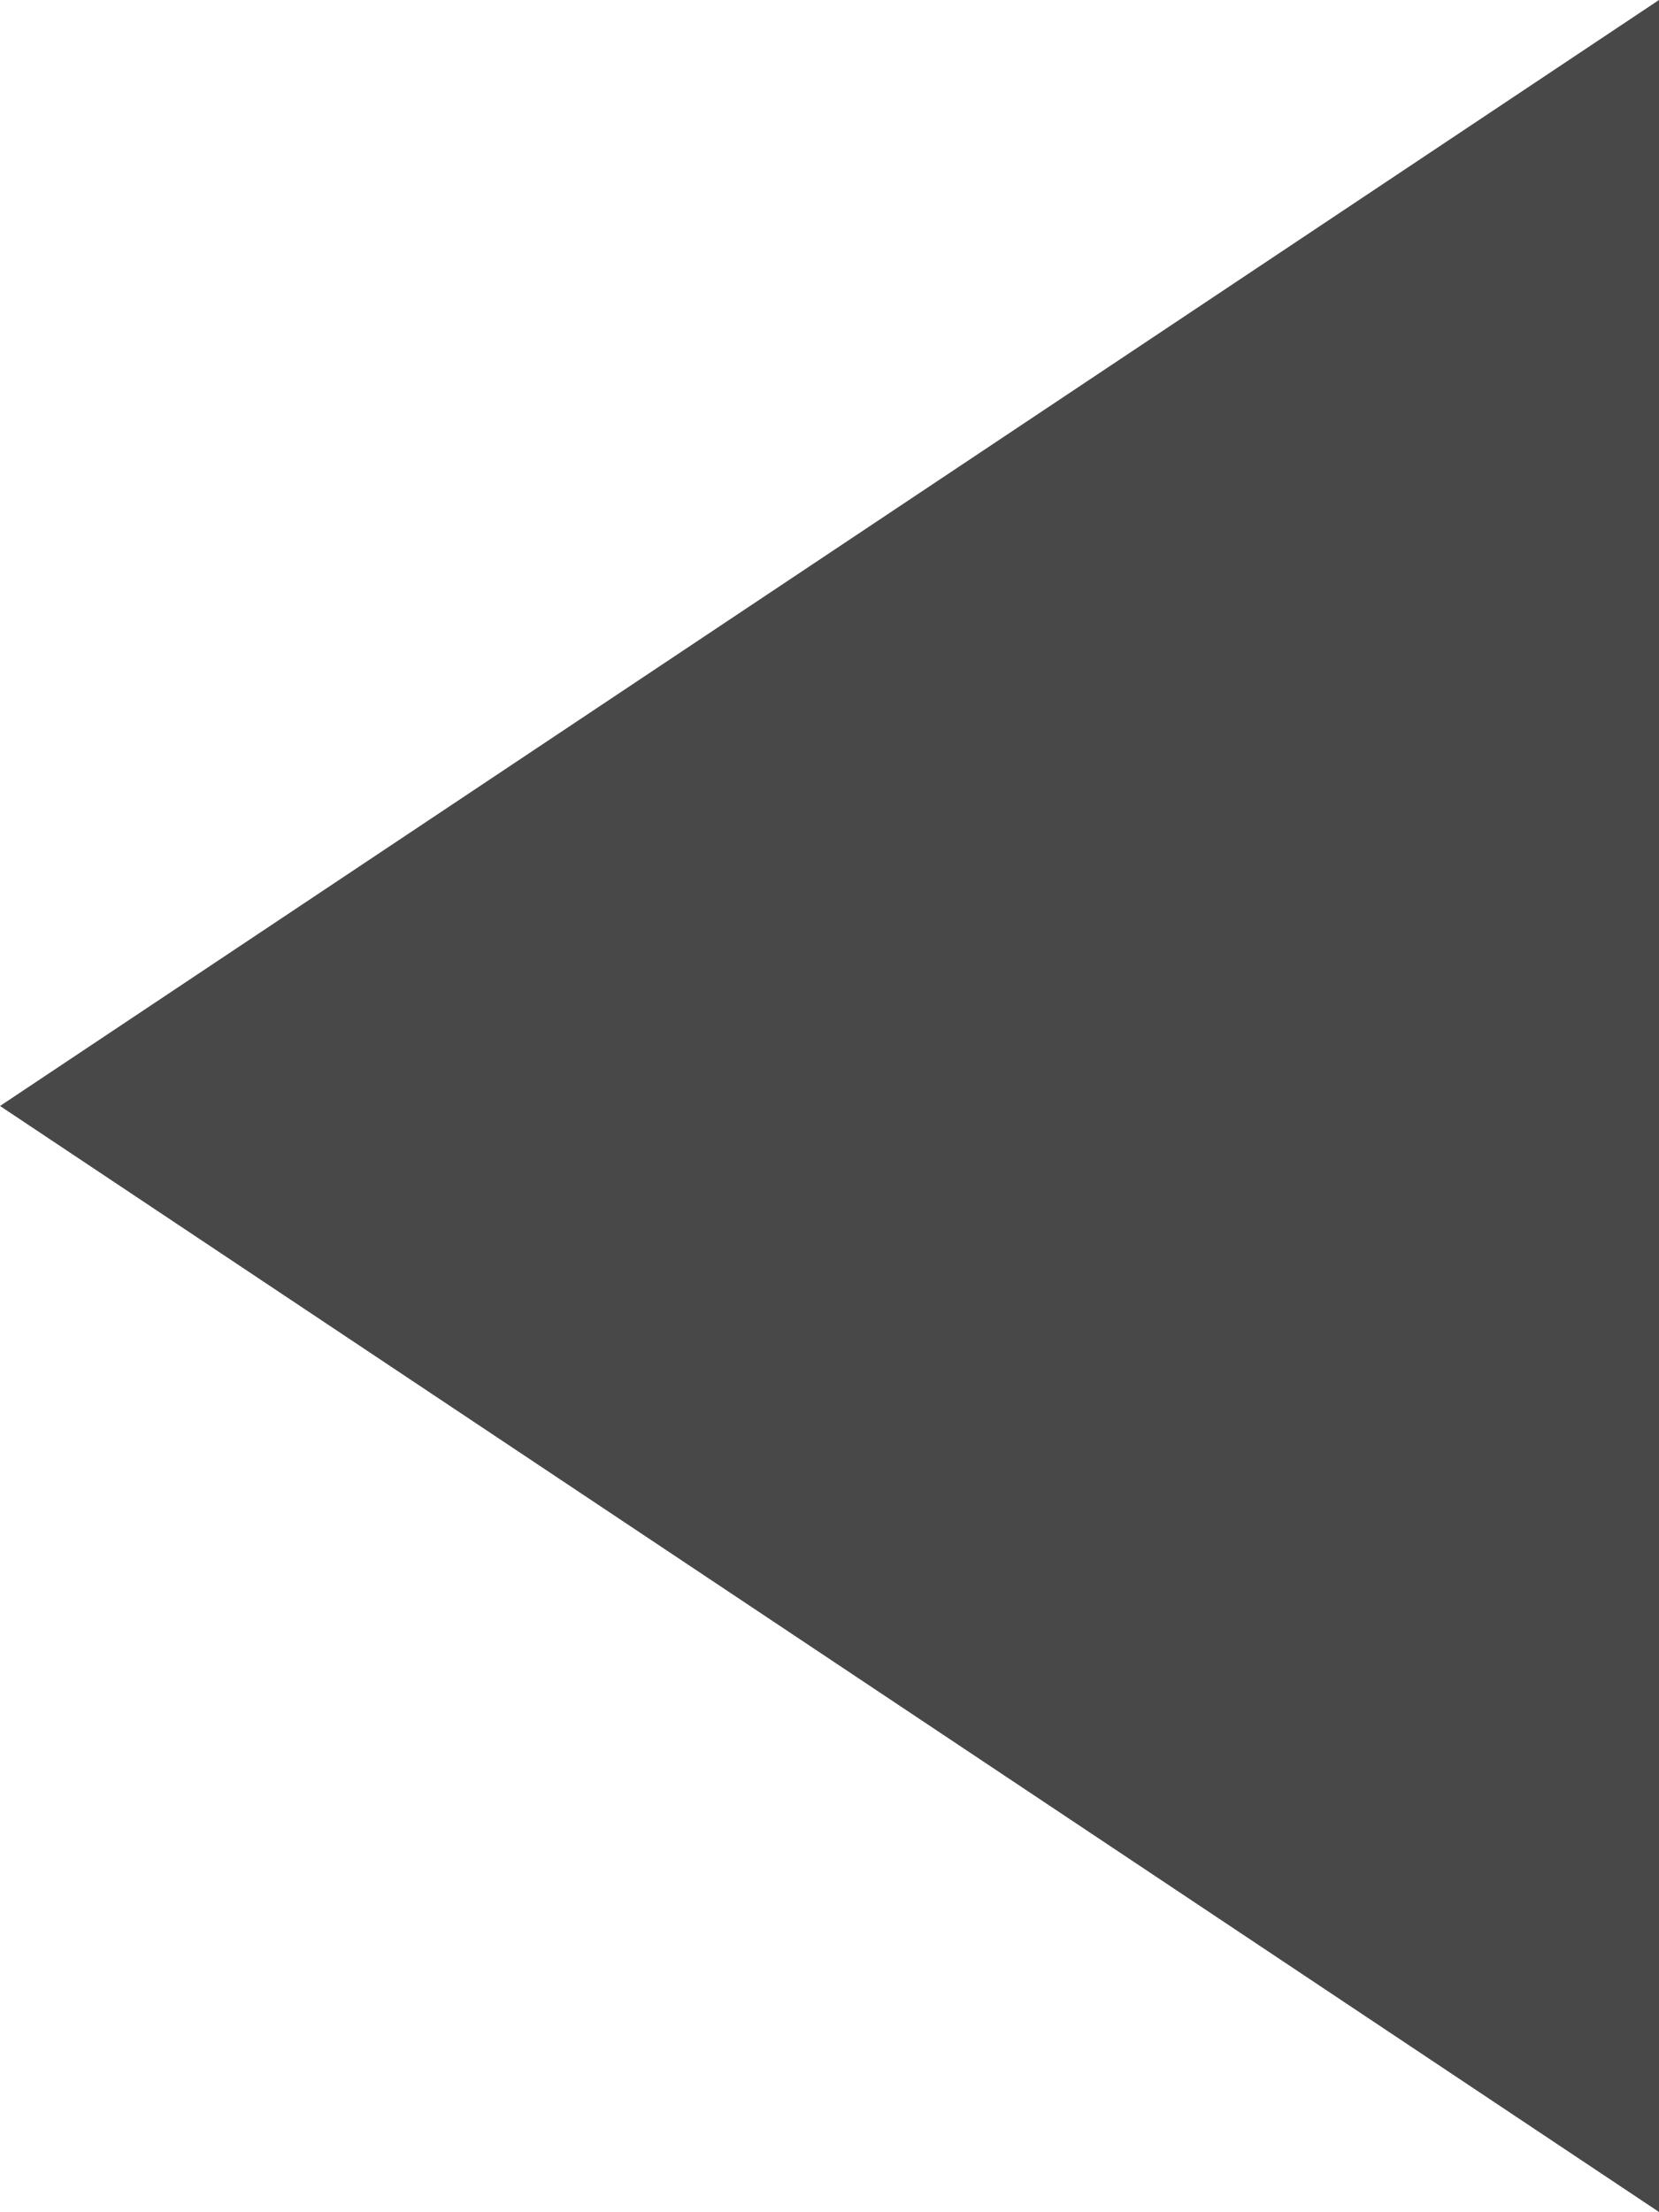
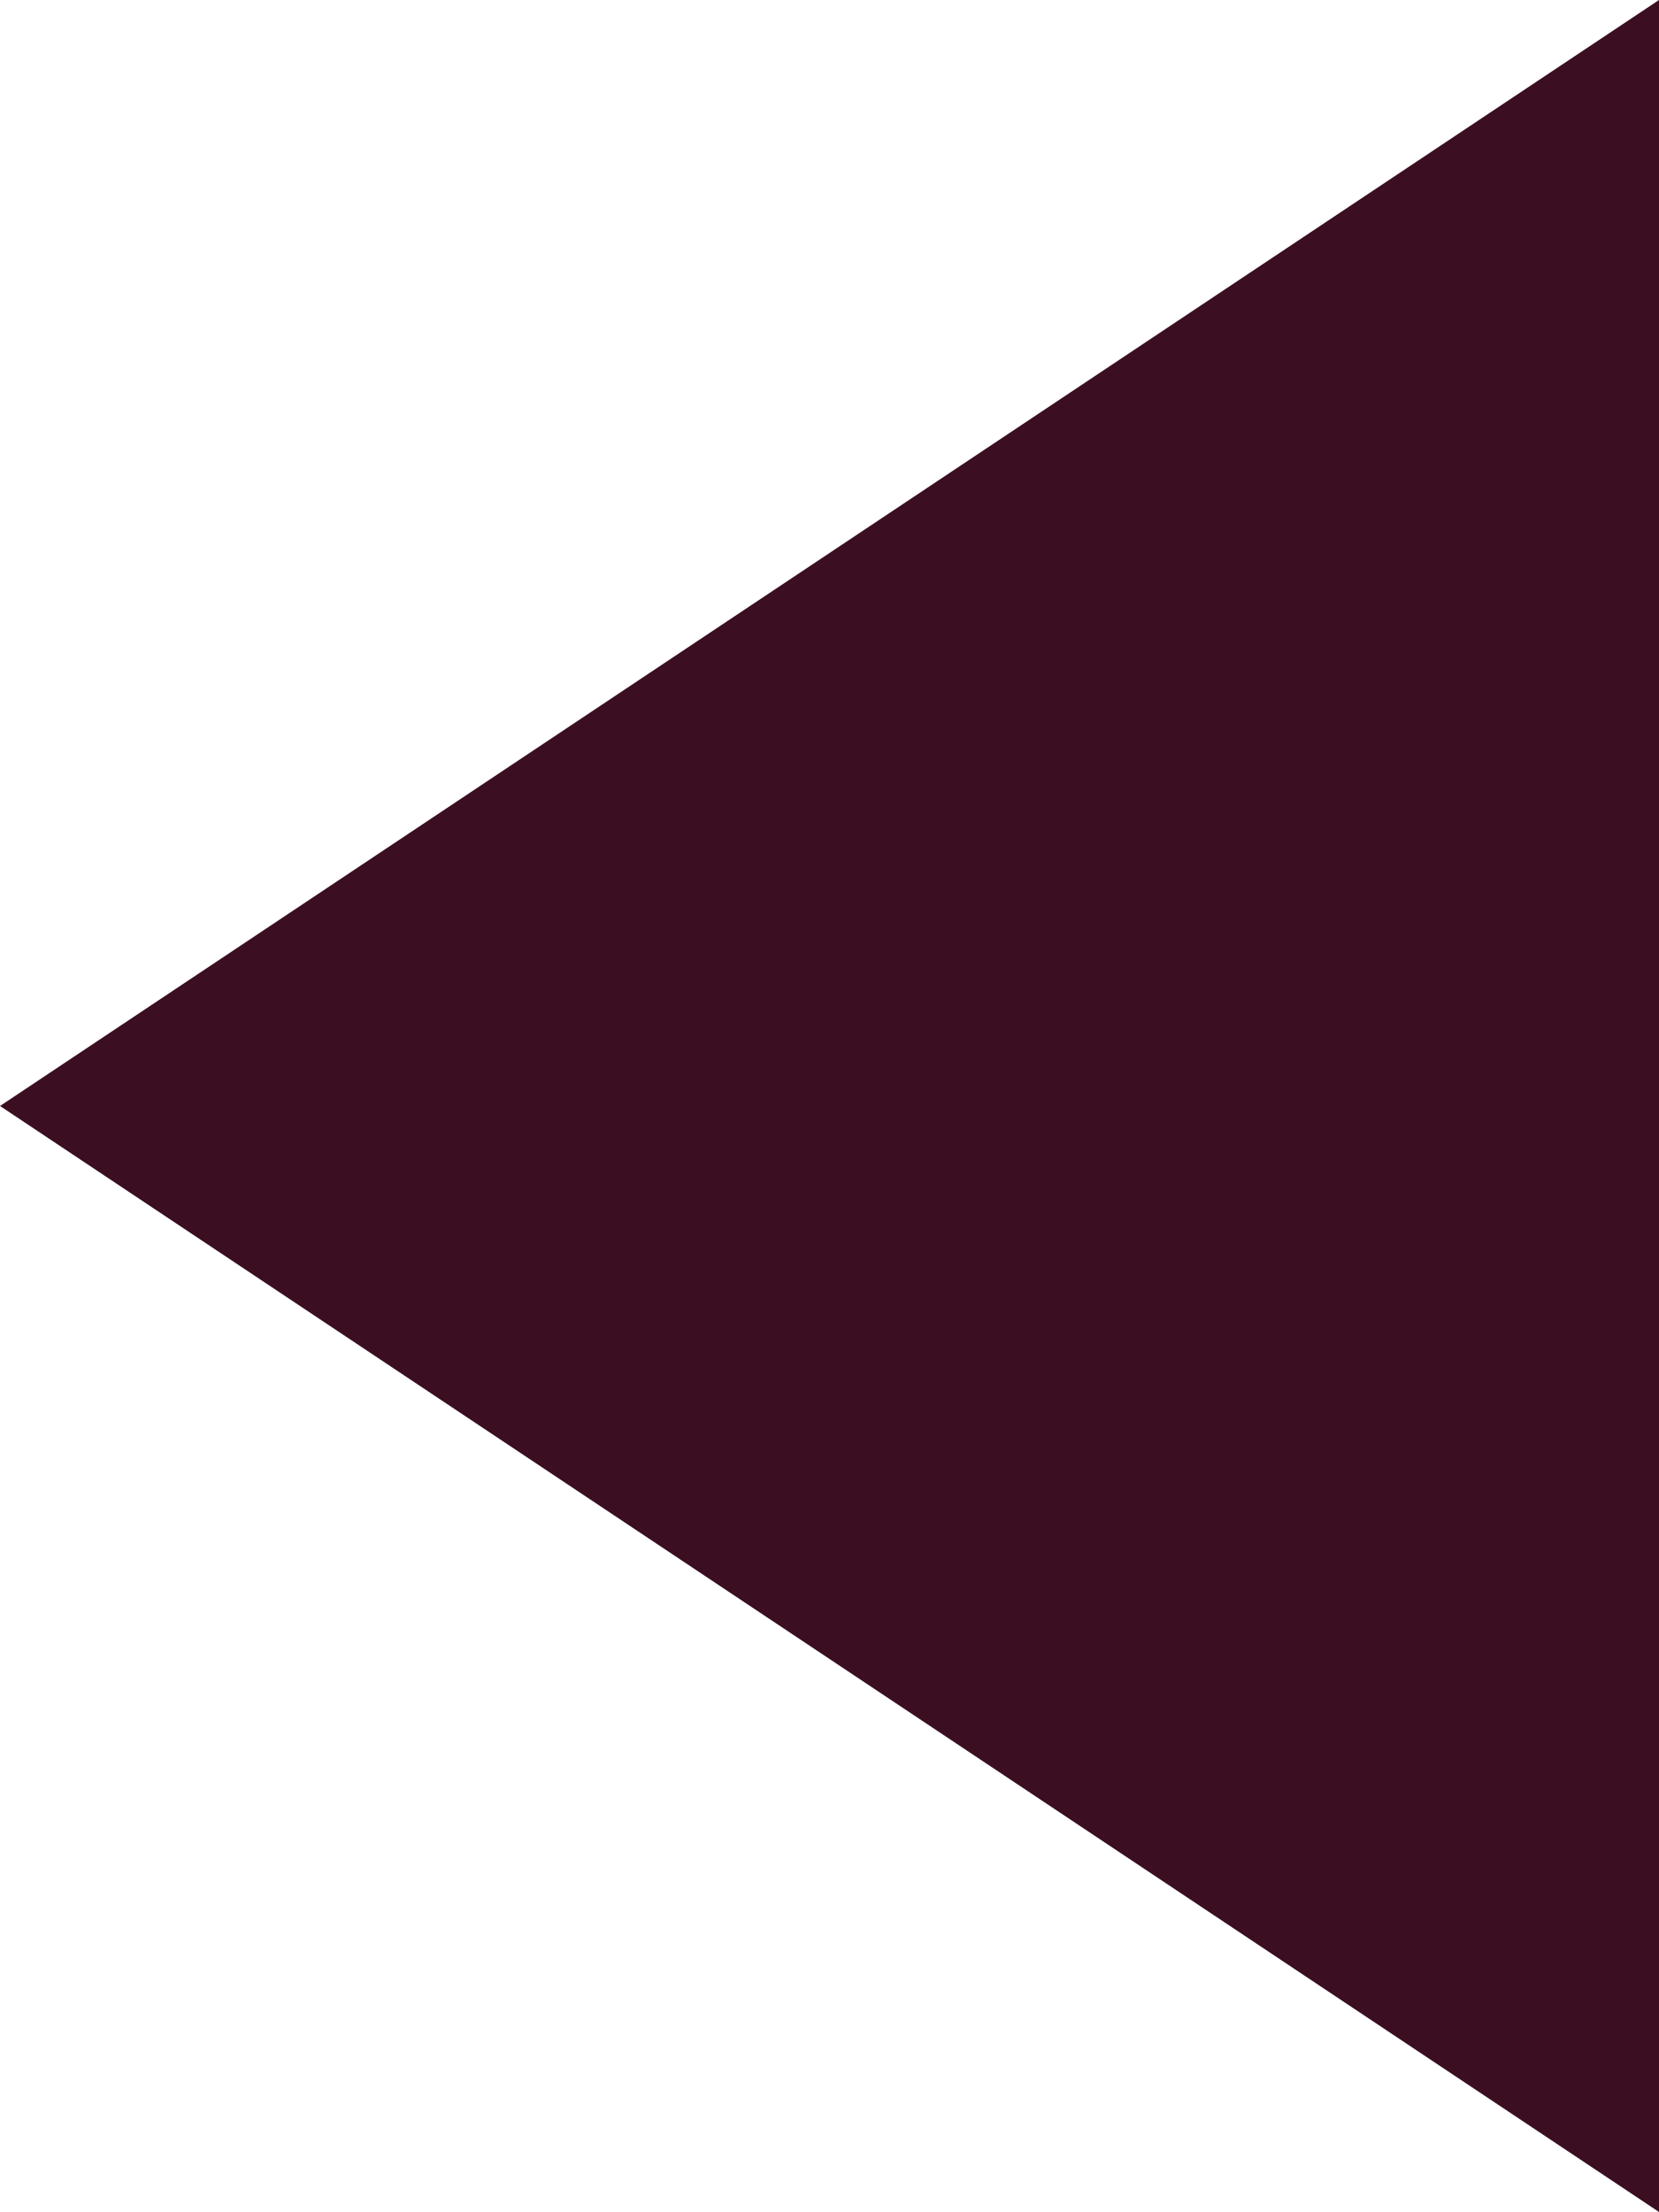
<svg xmlns="http://www.w3.org/2000/svg" width="9" height="12" viewBox="0 0 9 12">
-   <path id="Polygon_1" data-name="Polygon 1" d="M6,0l6,9H0Z" transform="translate(0 12) rotate(-90)" fill="#484848" />
+   <path id="Polygon_1" data-name="Polygon 1" d="M6,0l6,9H0Z" transform="translate(0 12) rotate(-90)" fill="#3c0e22" />
</svg>
